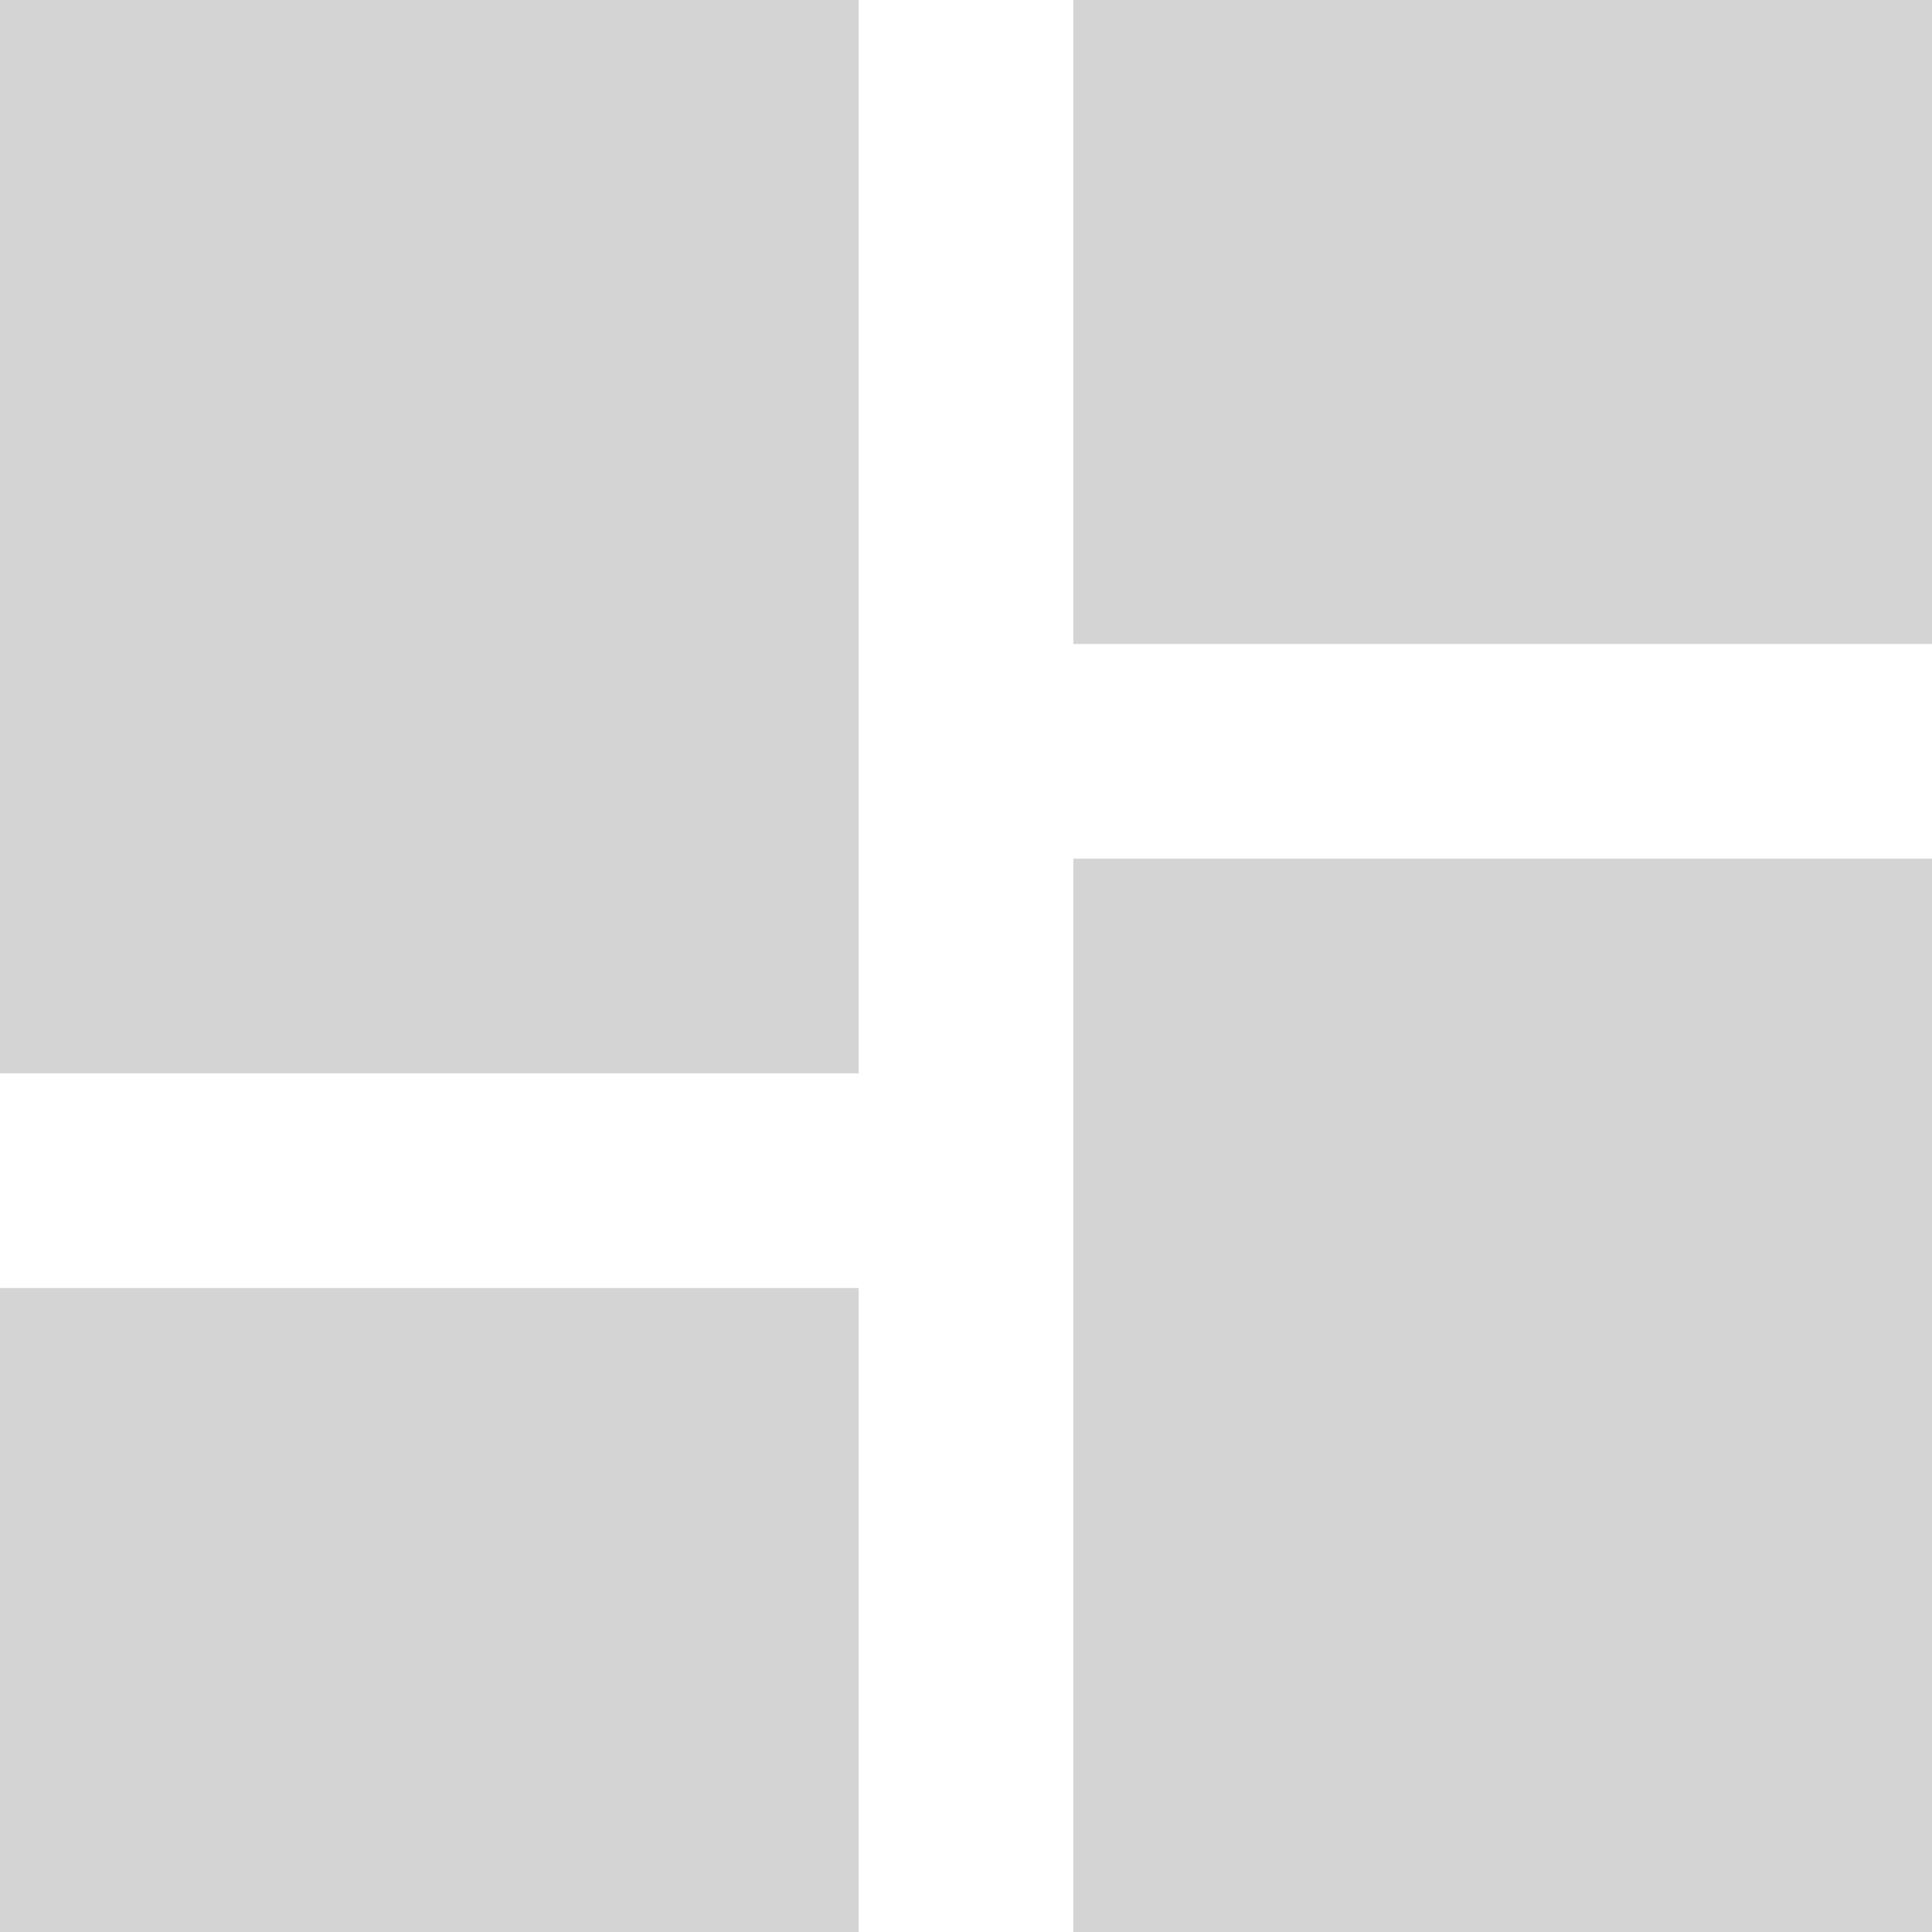
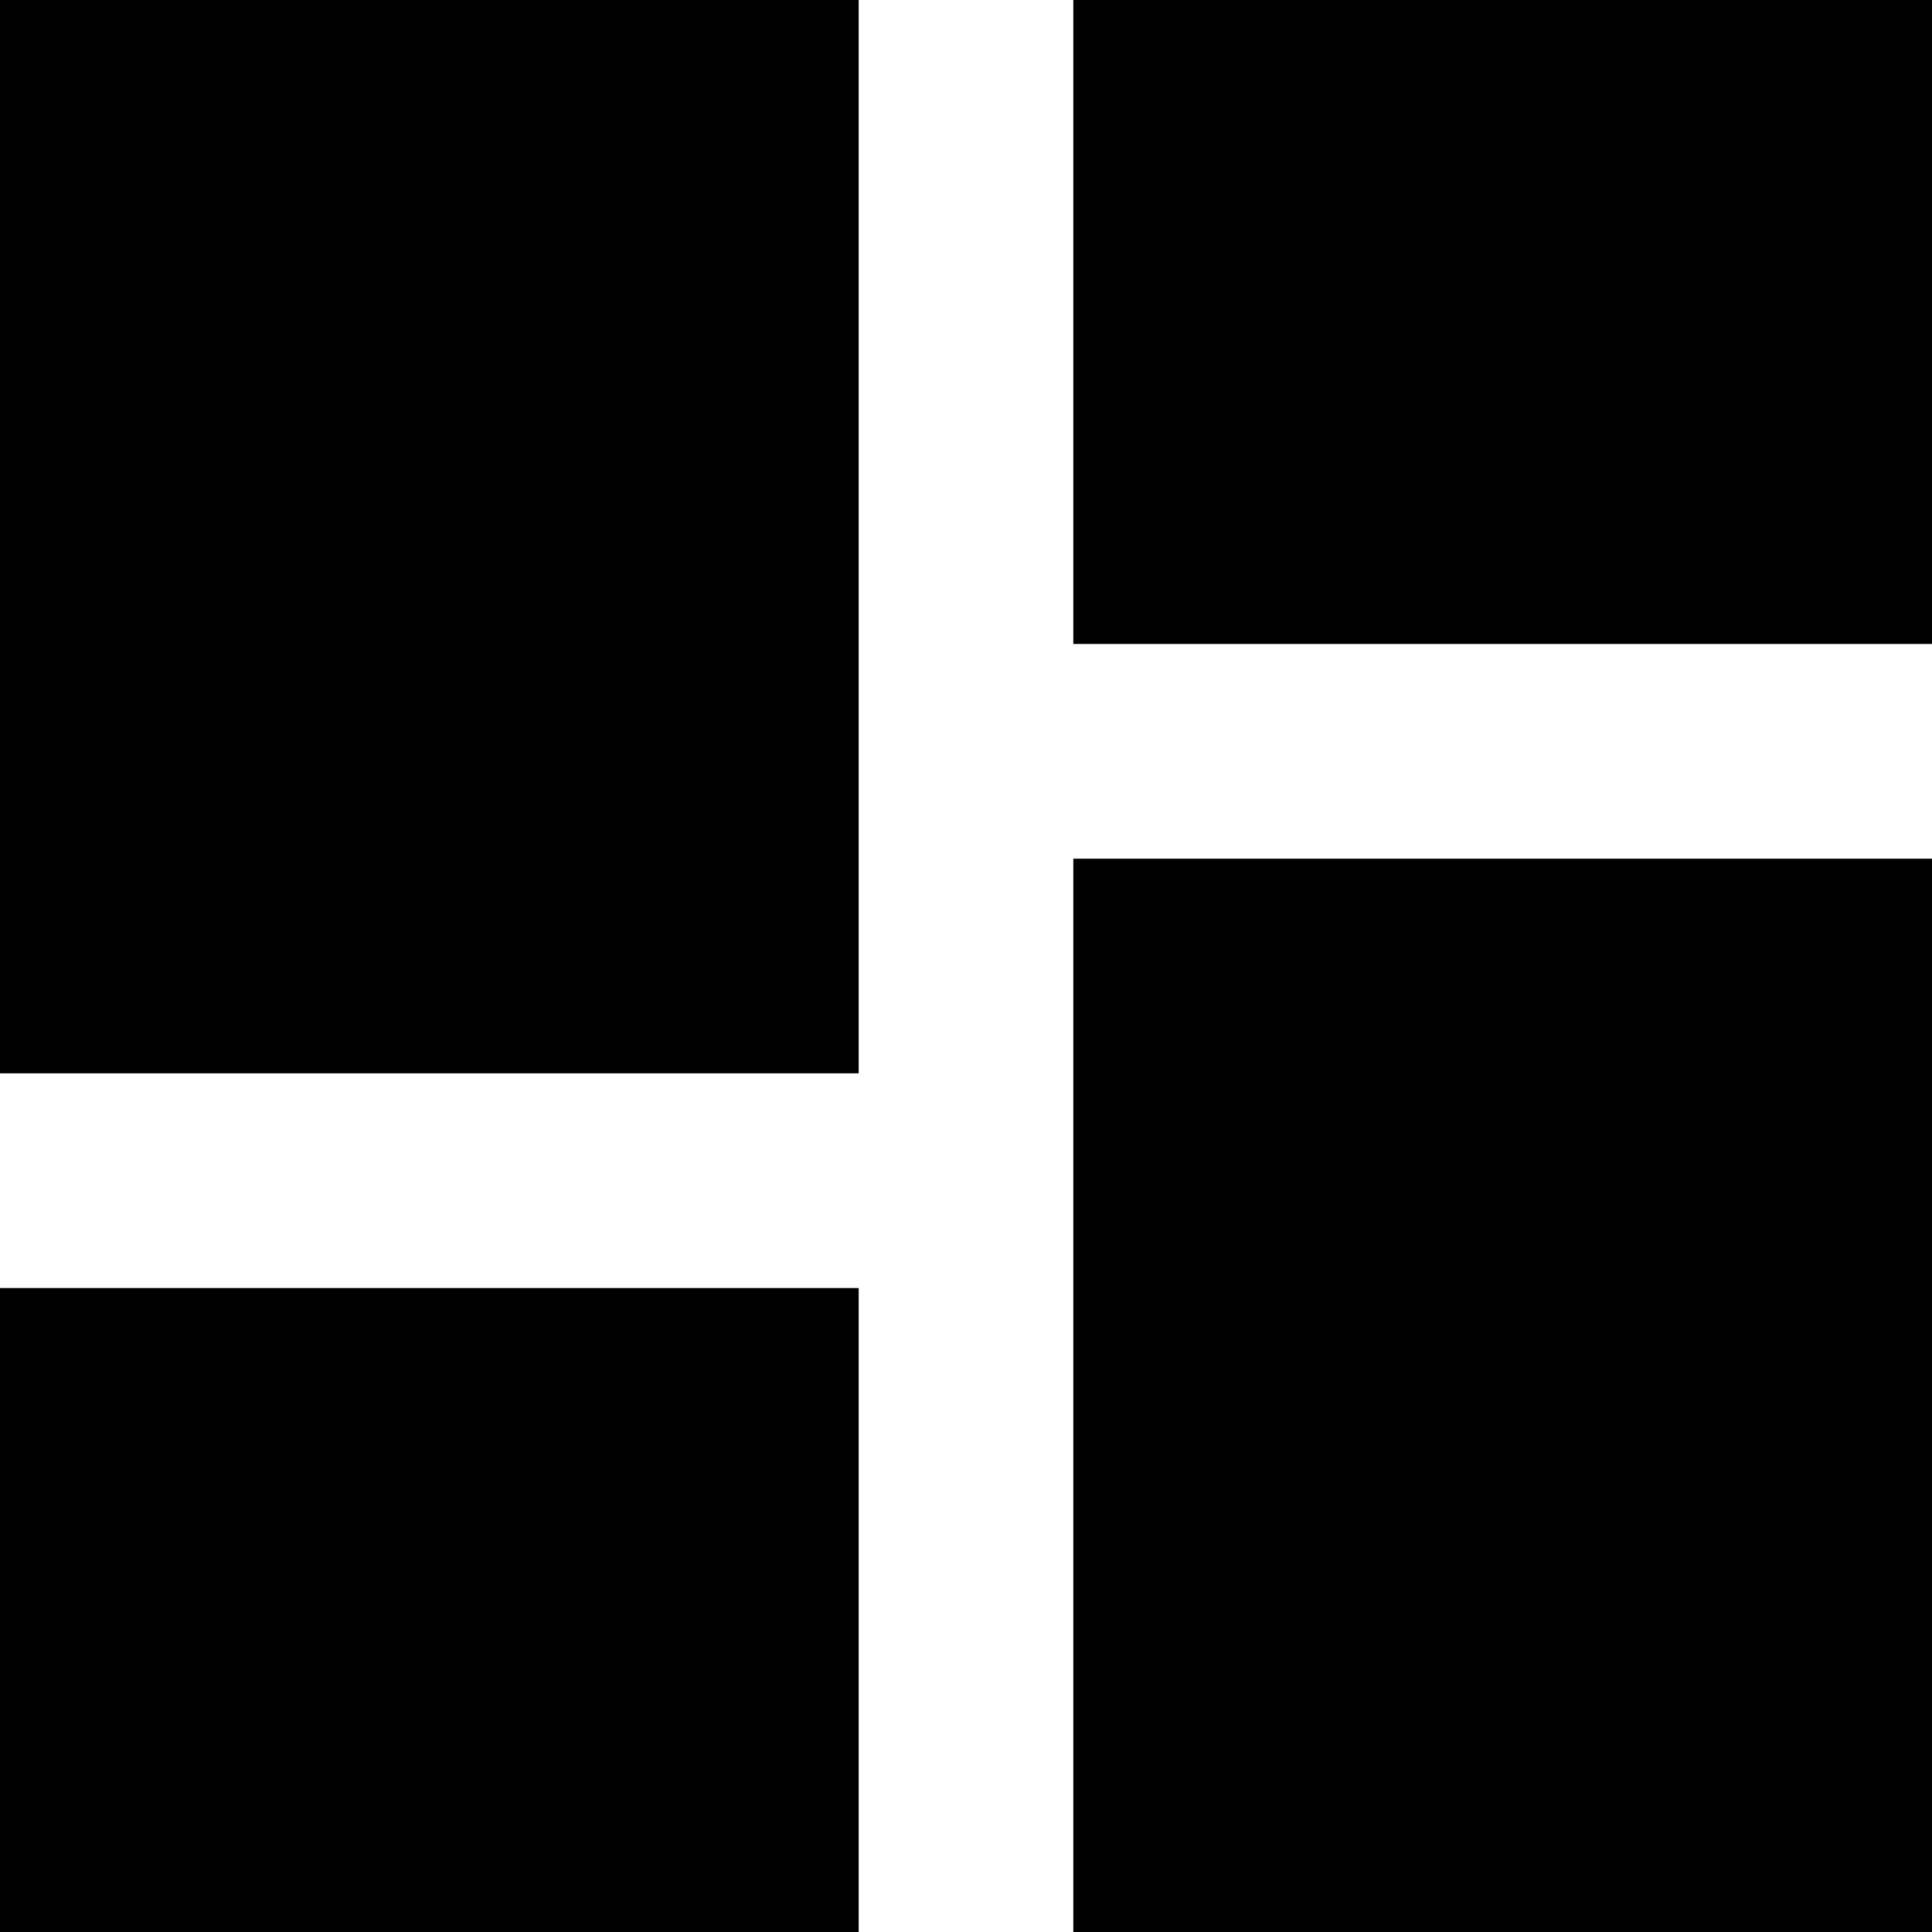
- <svg xmlns="http://www.w3.org/2000/svg" width="22" height="22" viewBox="0 0 22 22" fill="none">
-   <path d="M0 12.222H9.778V0H0V12.222ZM0 22H9.778V14.667H0V22ZM12.222 22H22V9.778H12.222V22ZM12.222 0V7.333H22V0H12.222Z" fill="#29292D" fill-opacity="0.2" />
+ <svg xmlns="http://www.w3.org/2000/svg" width="22" height="22" viewBox="0 0 22 22" fill="inherit">
+   <path d="M0 12.222H9.778V0H0V12.222ZM0 22H9.778V14.667H0V22ZM12.222 22H22V9.778H12.222V22ZM12.222 0V7.333H22V0H12.222Z" />
</svg>
